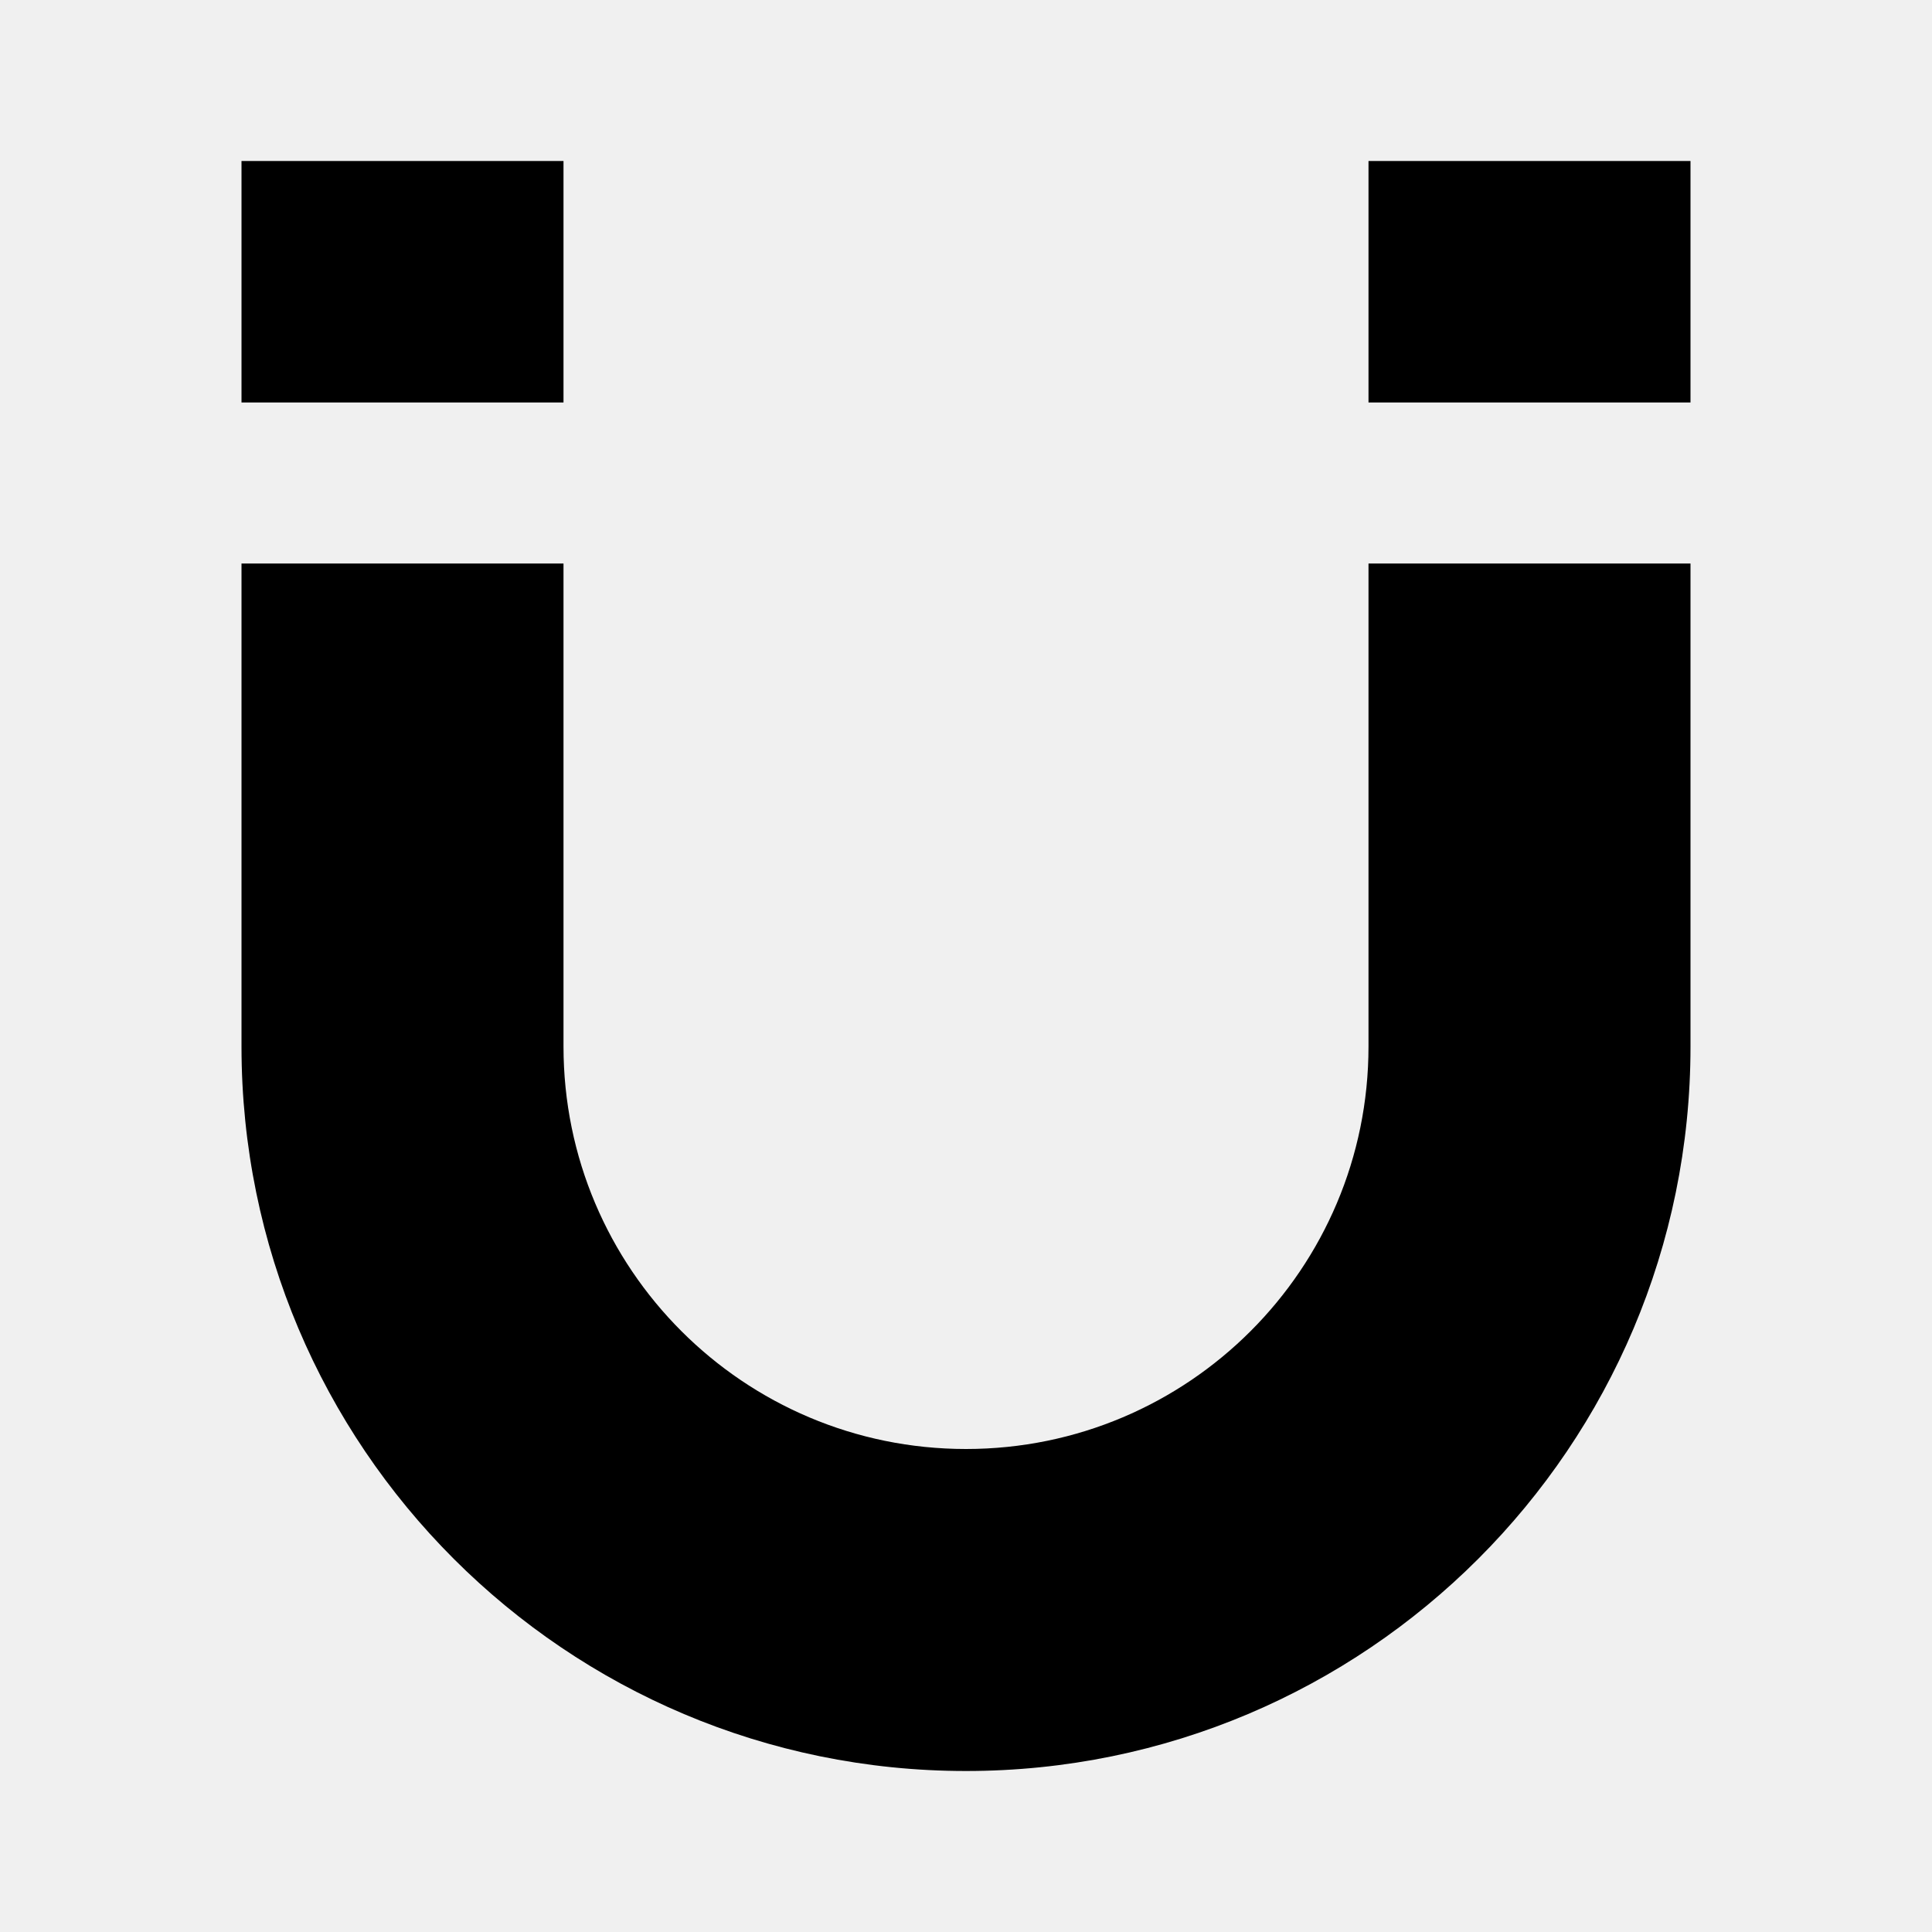
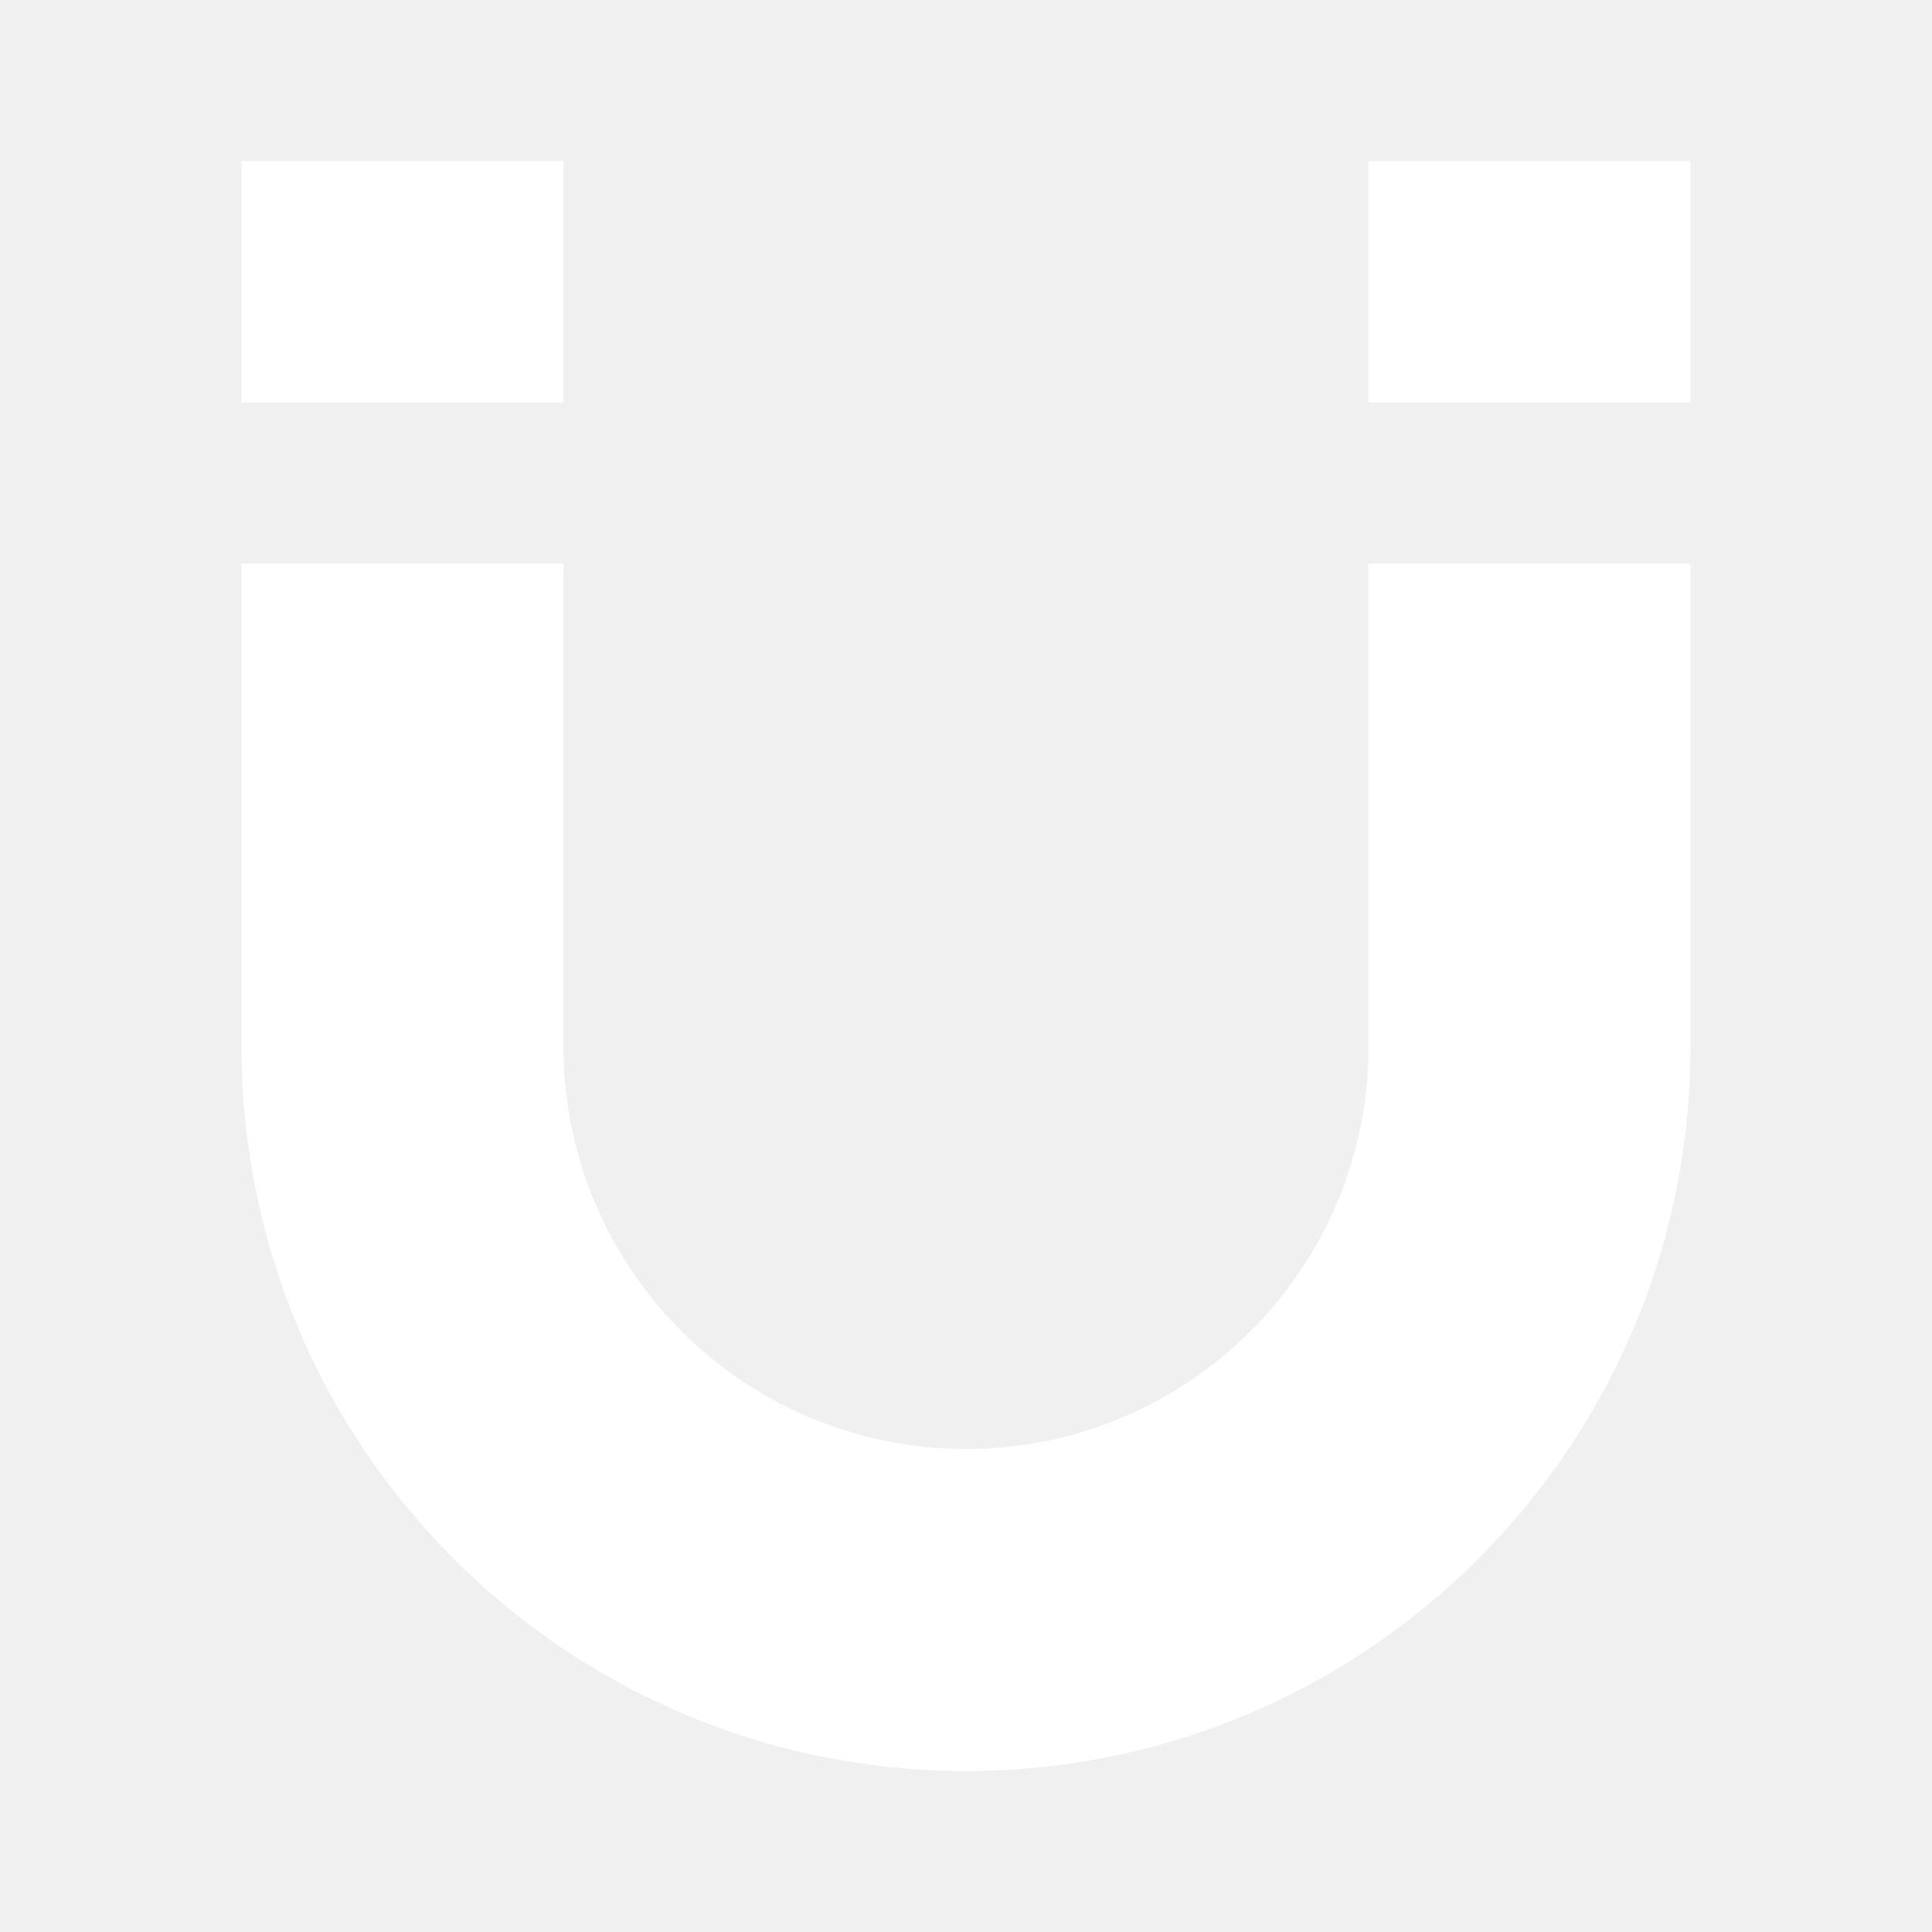
<svg xmlns="http://www.w3.org/2000/svg" version="1.1" id="mdi-magnet" width="24" height="24" viewBox="0 0 24 24">
-   <path d="M3,7V13A9,9 0 0,0 12,22A9,9 0 0,0 21,13V7H17V13A5,5 0 0,1 12,18A5,5 0 0,1 7,13V7M17,5H21V2H17M3,5H7V2H3" />
+   <path d="M3,7V13A9,9 0 0,0 12,22A9,9 0 0,0 21,13V7H17V13A5,5 0 0,1 12,18A5,5 0 0,1 7,13V7M17,5H21V2H17M3,5H7V2H3" fill="white" />
</svg>
